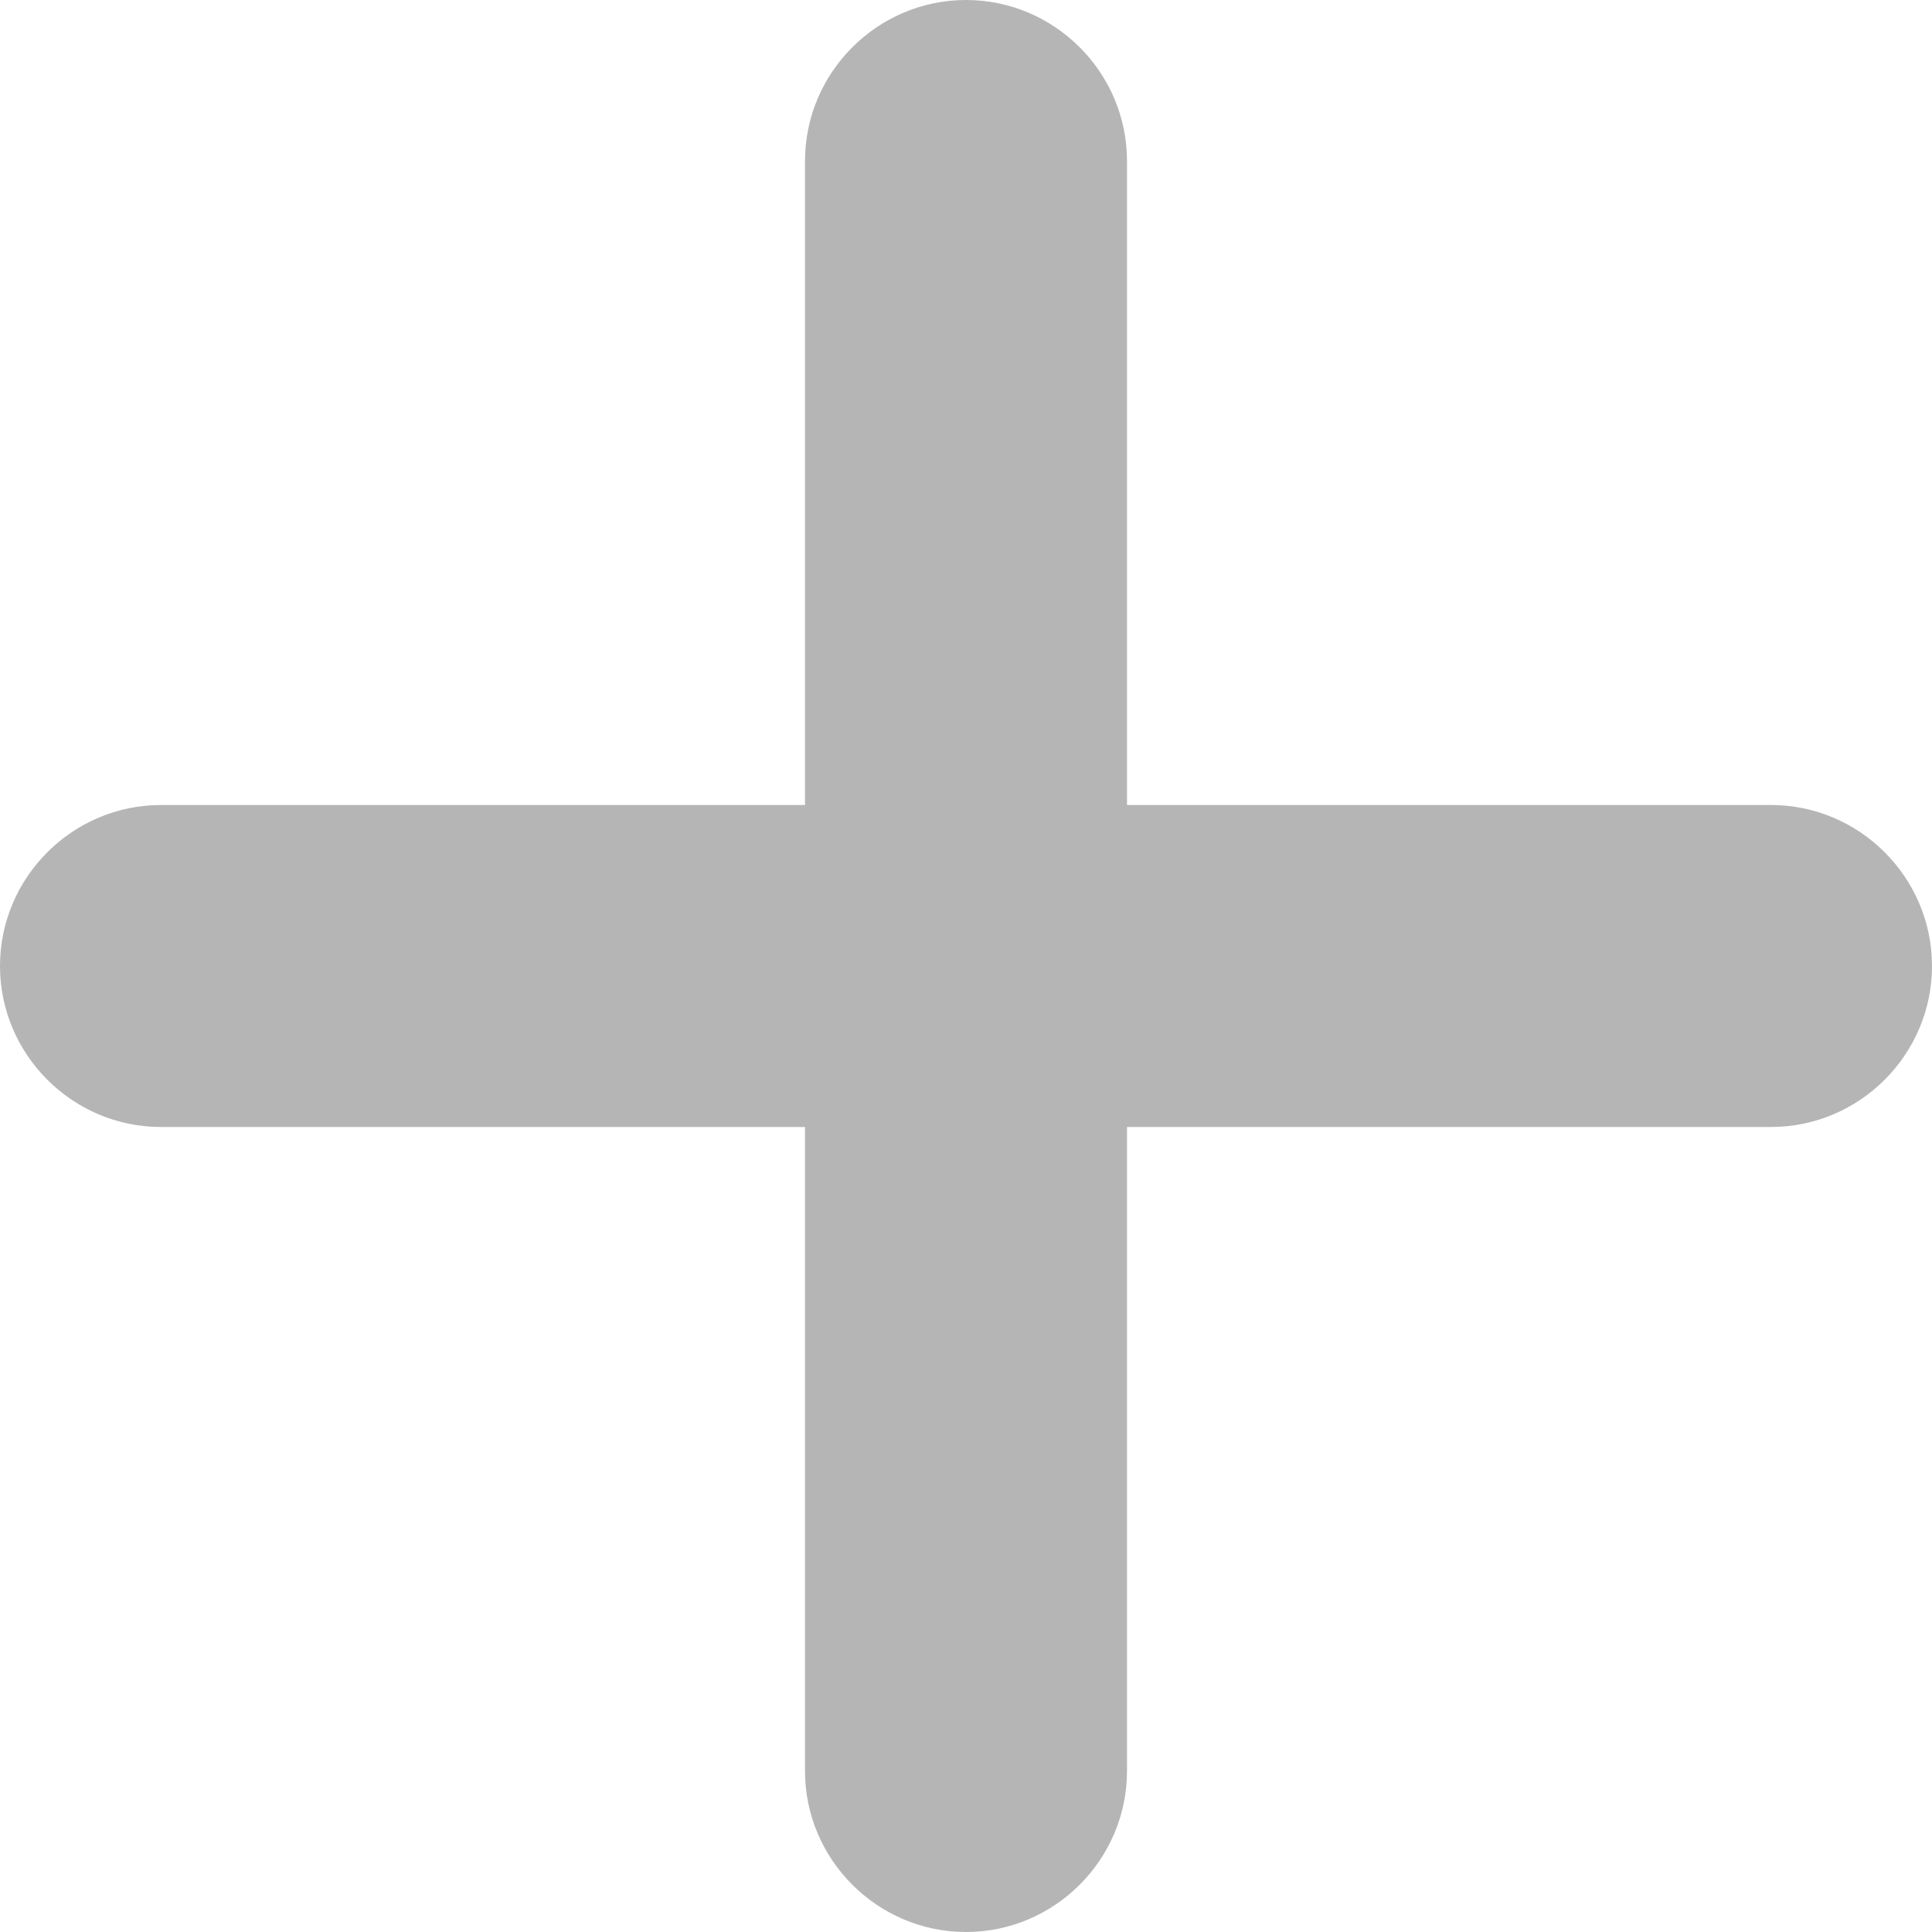
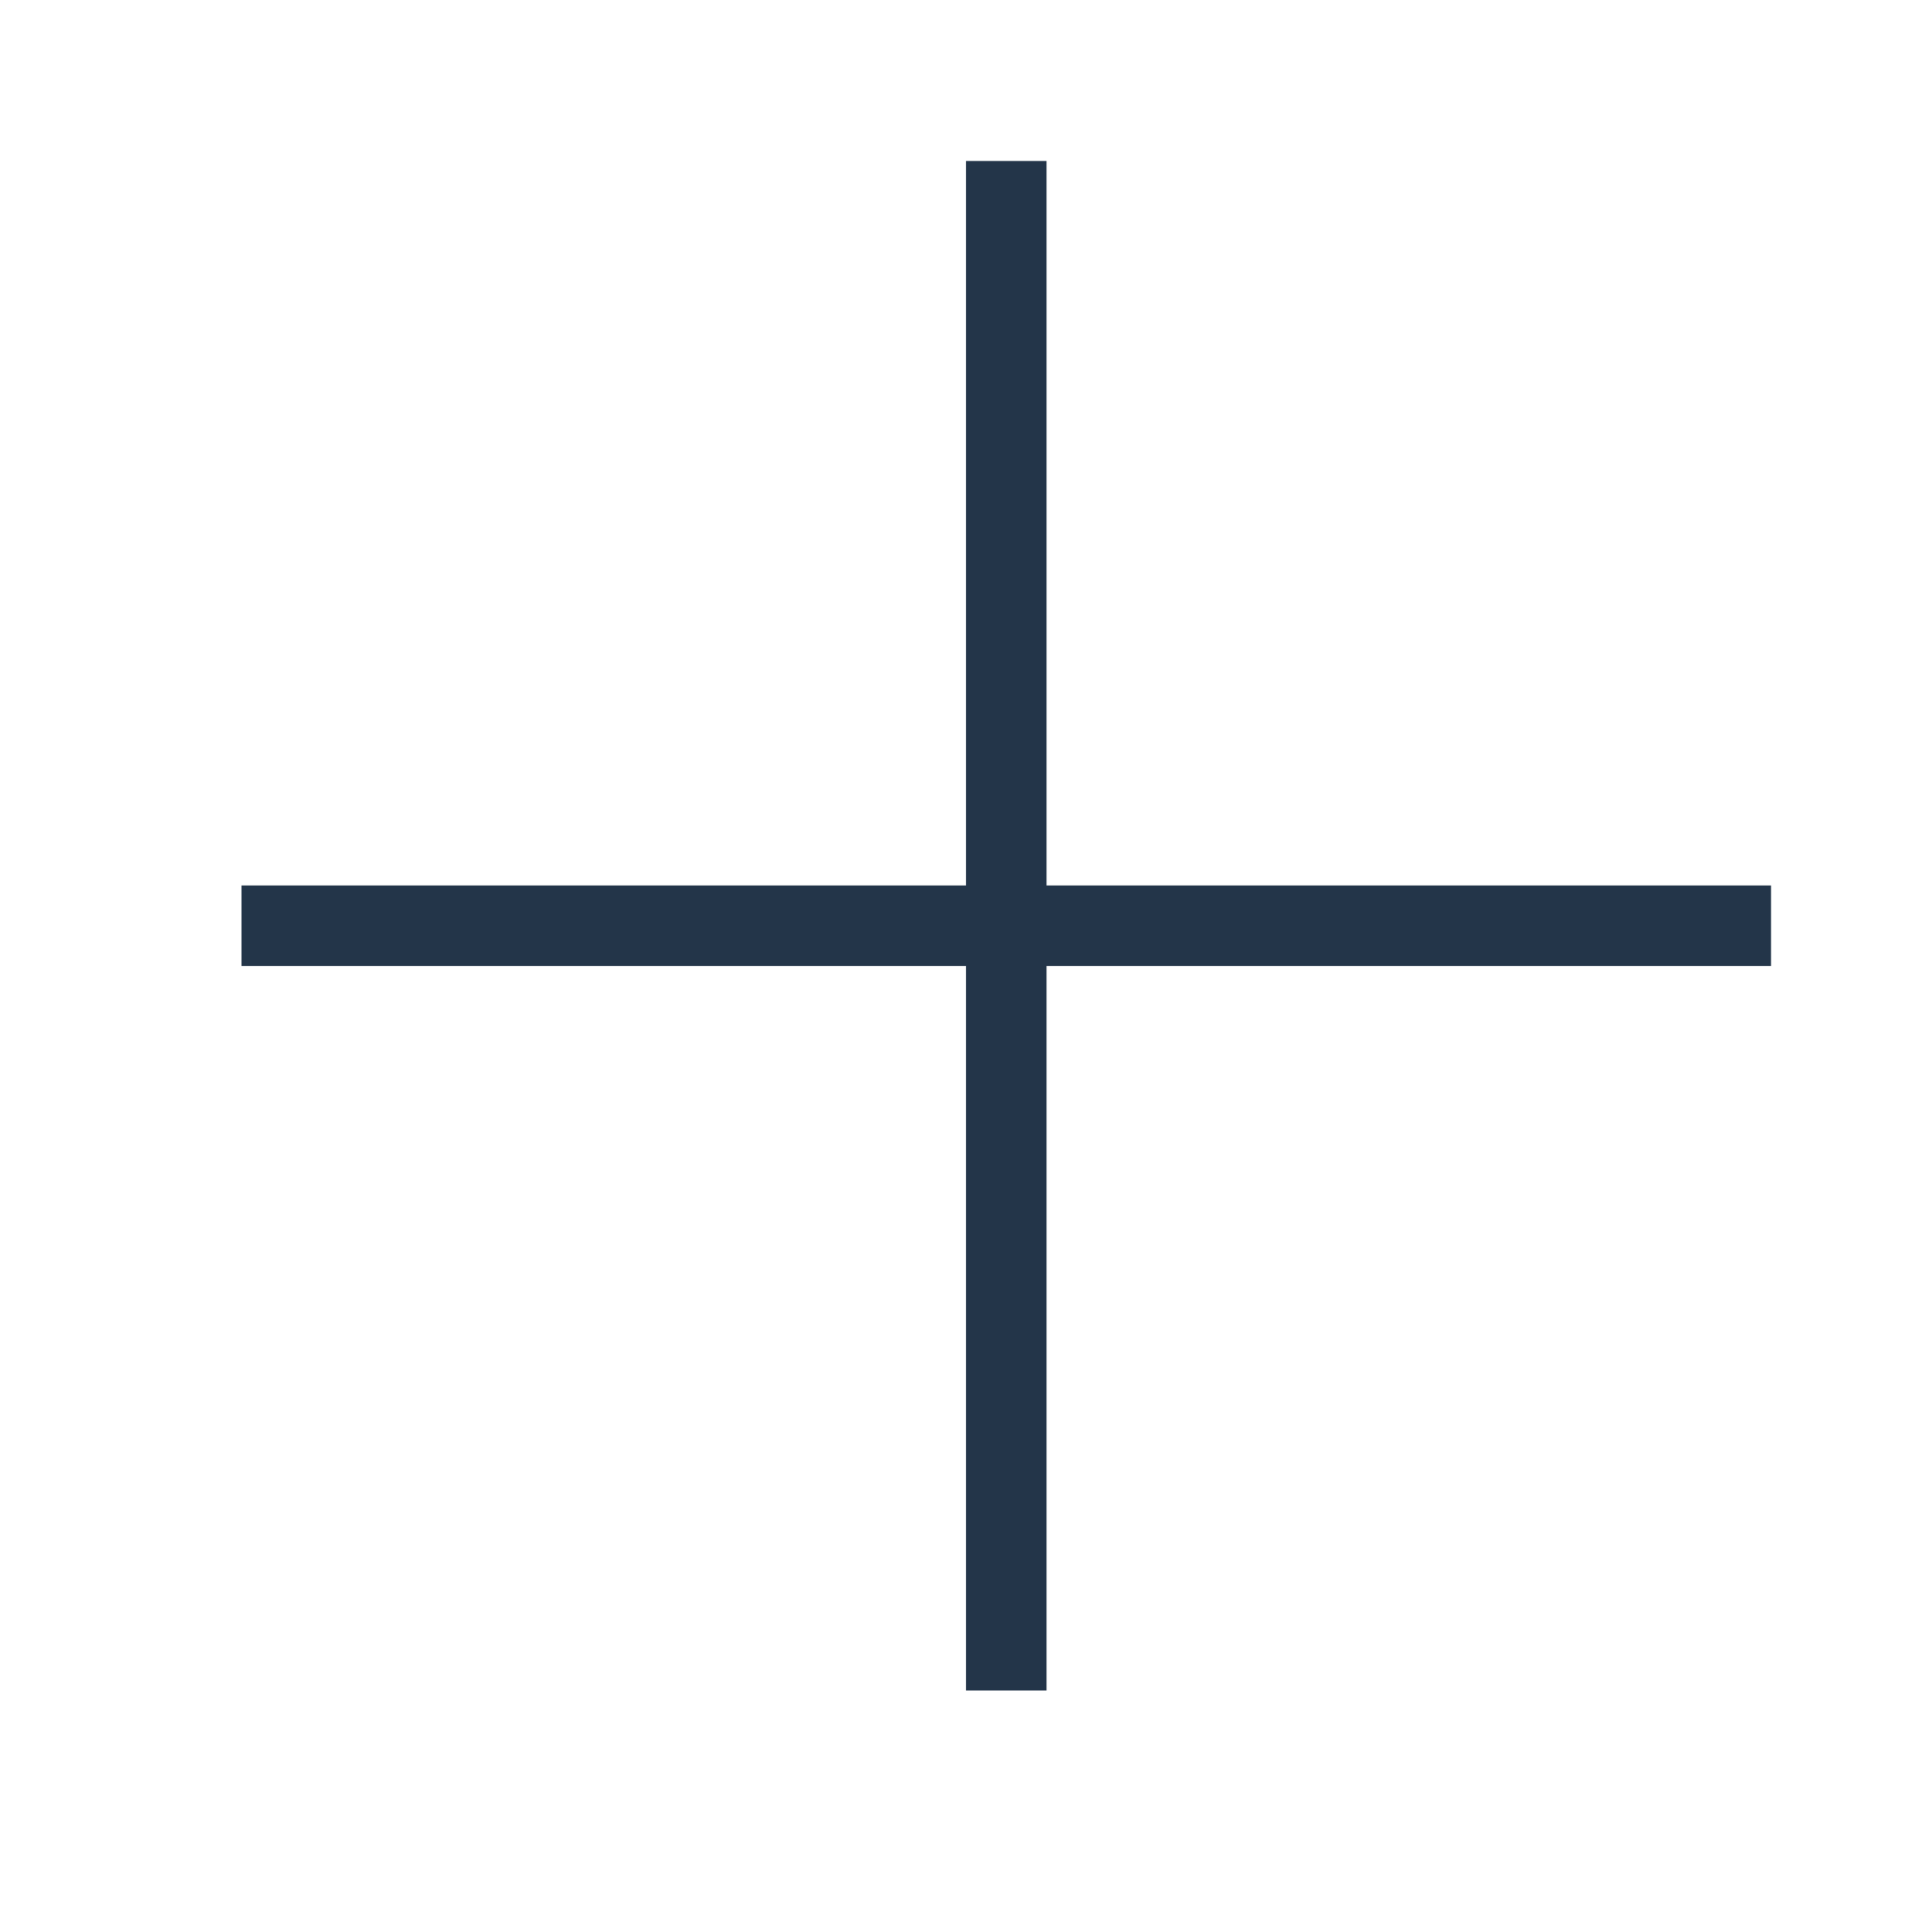
<svg xmlns="http://www.w3.org/2000/svg" width="24" height="24" viewBox="0 0 24 24">
-   <path fill="#B5B5B5" d="M22.00,10.00 L14.00,10.00 L14.00,2.00 C14.00,0.90 13.10,0.00 12.00,0.00 C10.90,0.00 10.00,0.90 10.00,2.00 L10.00,10.00 L2.00,10.00 C0.90,10.00 0.00,10.90 0.00,12.00 C0.00,13.10 0.90,14.00 2.00,14.00 L10.00,14.00 L10.00,22.00 C10.00,23.10 10.90,24.00 12.00,24.00 C13.10,24.00 14.00,23.10 14.00,22.00 L14.00,14.00 L22.00,14.00 C23.10,14.00 24.00,13.10 24.00,12.00 C24.00,10.90 23.10,10.00 22.00,10.00" />
+   <g fill="none" fill-rule="evenodd">
+     <path d="M0 0h24v24H0z" />
+     <path fill="#0B1F35" fill-rule="nonzero" d="M12 11H3v1h9v9h1v-9h9v-1h-9V2h-1v9z" opacity=".9" />
+   </g>
</svg>
